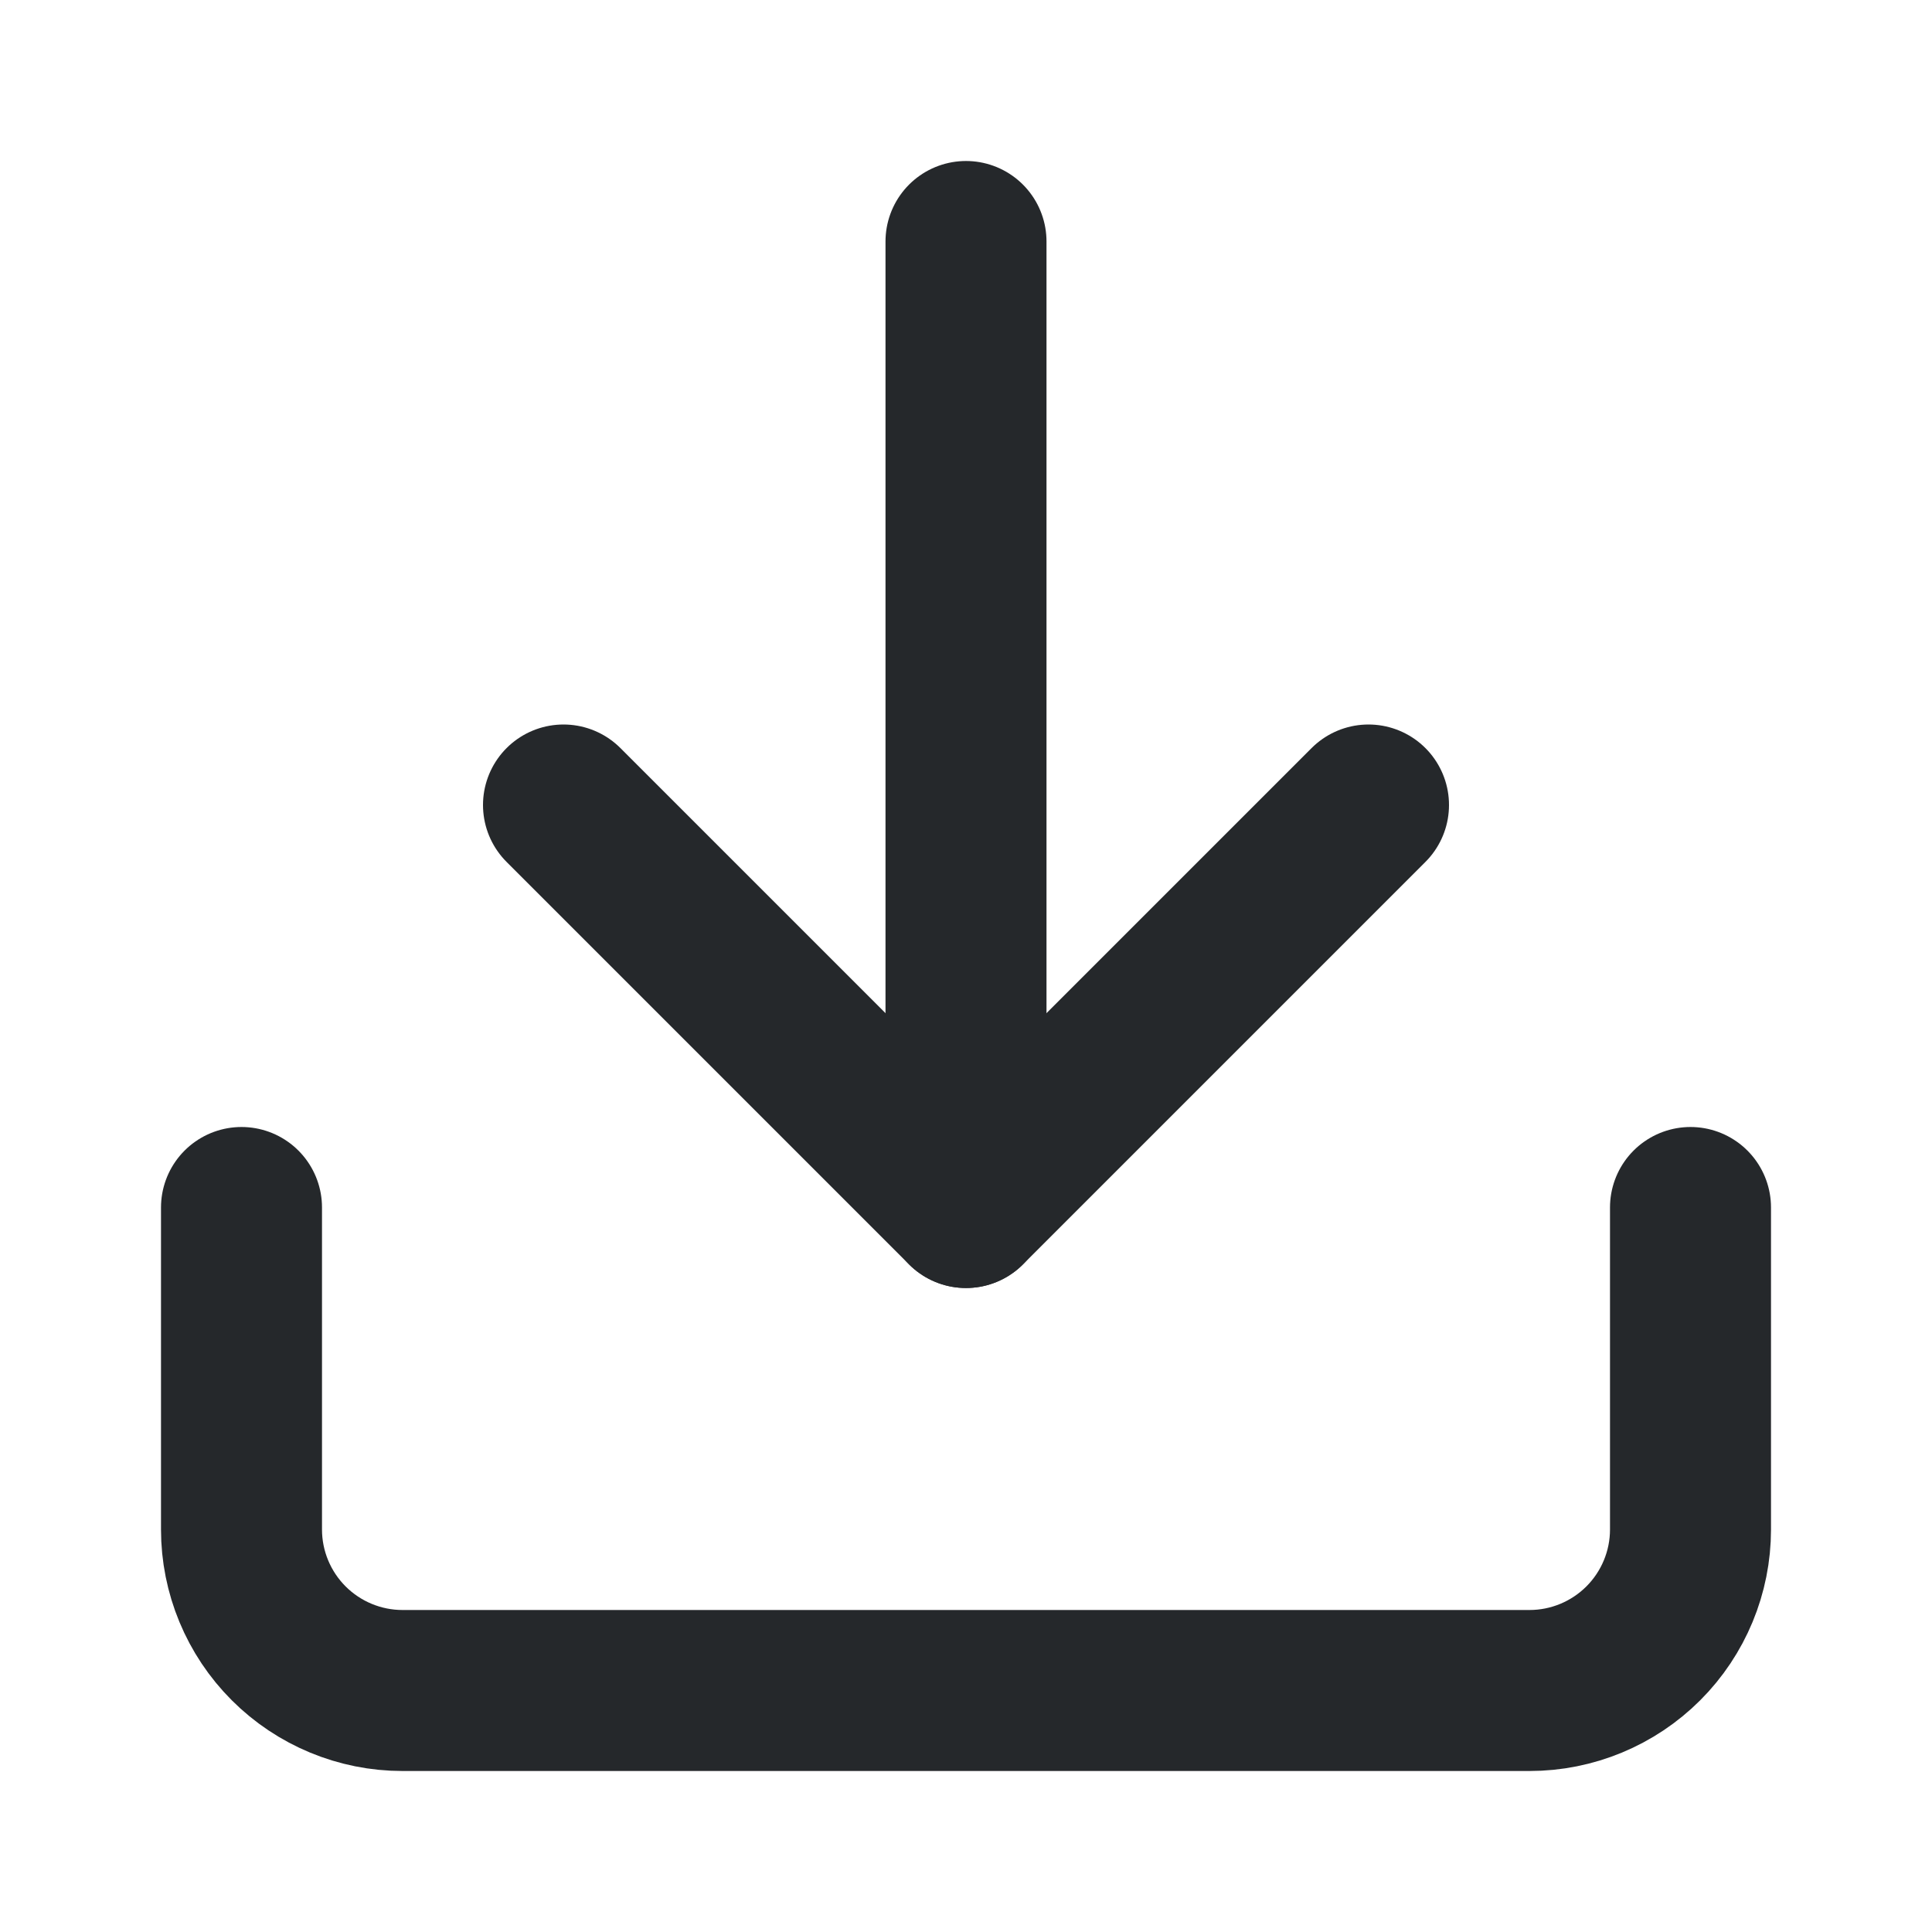
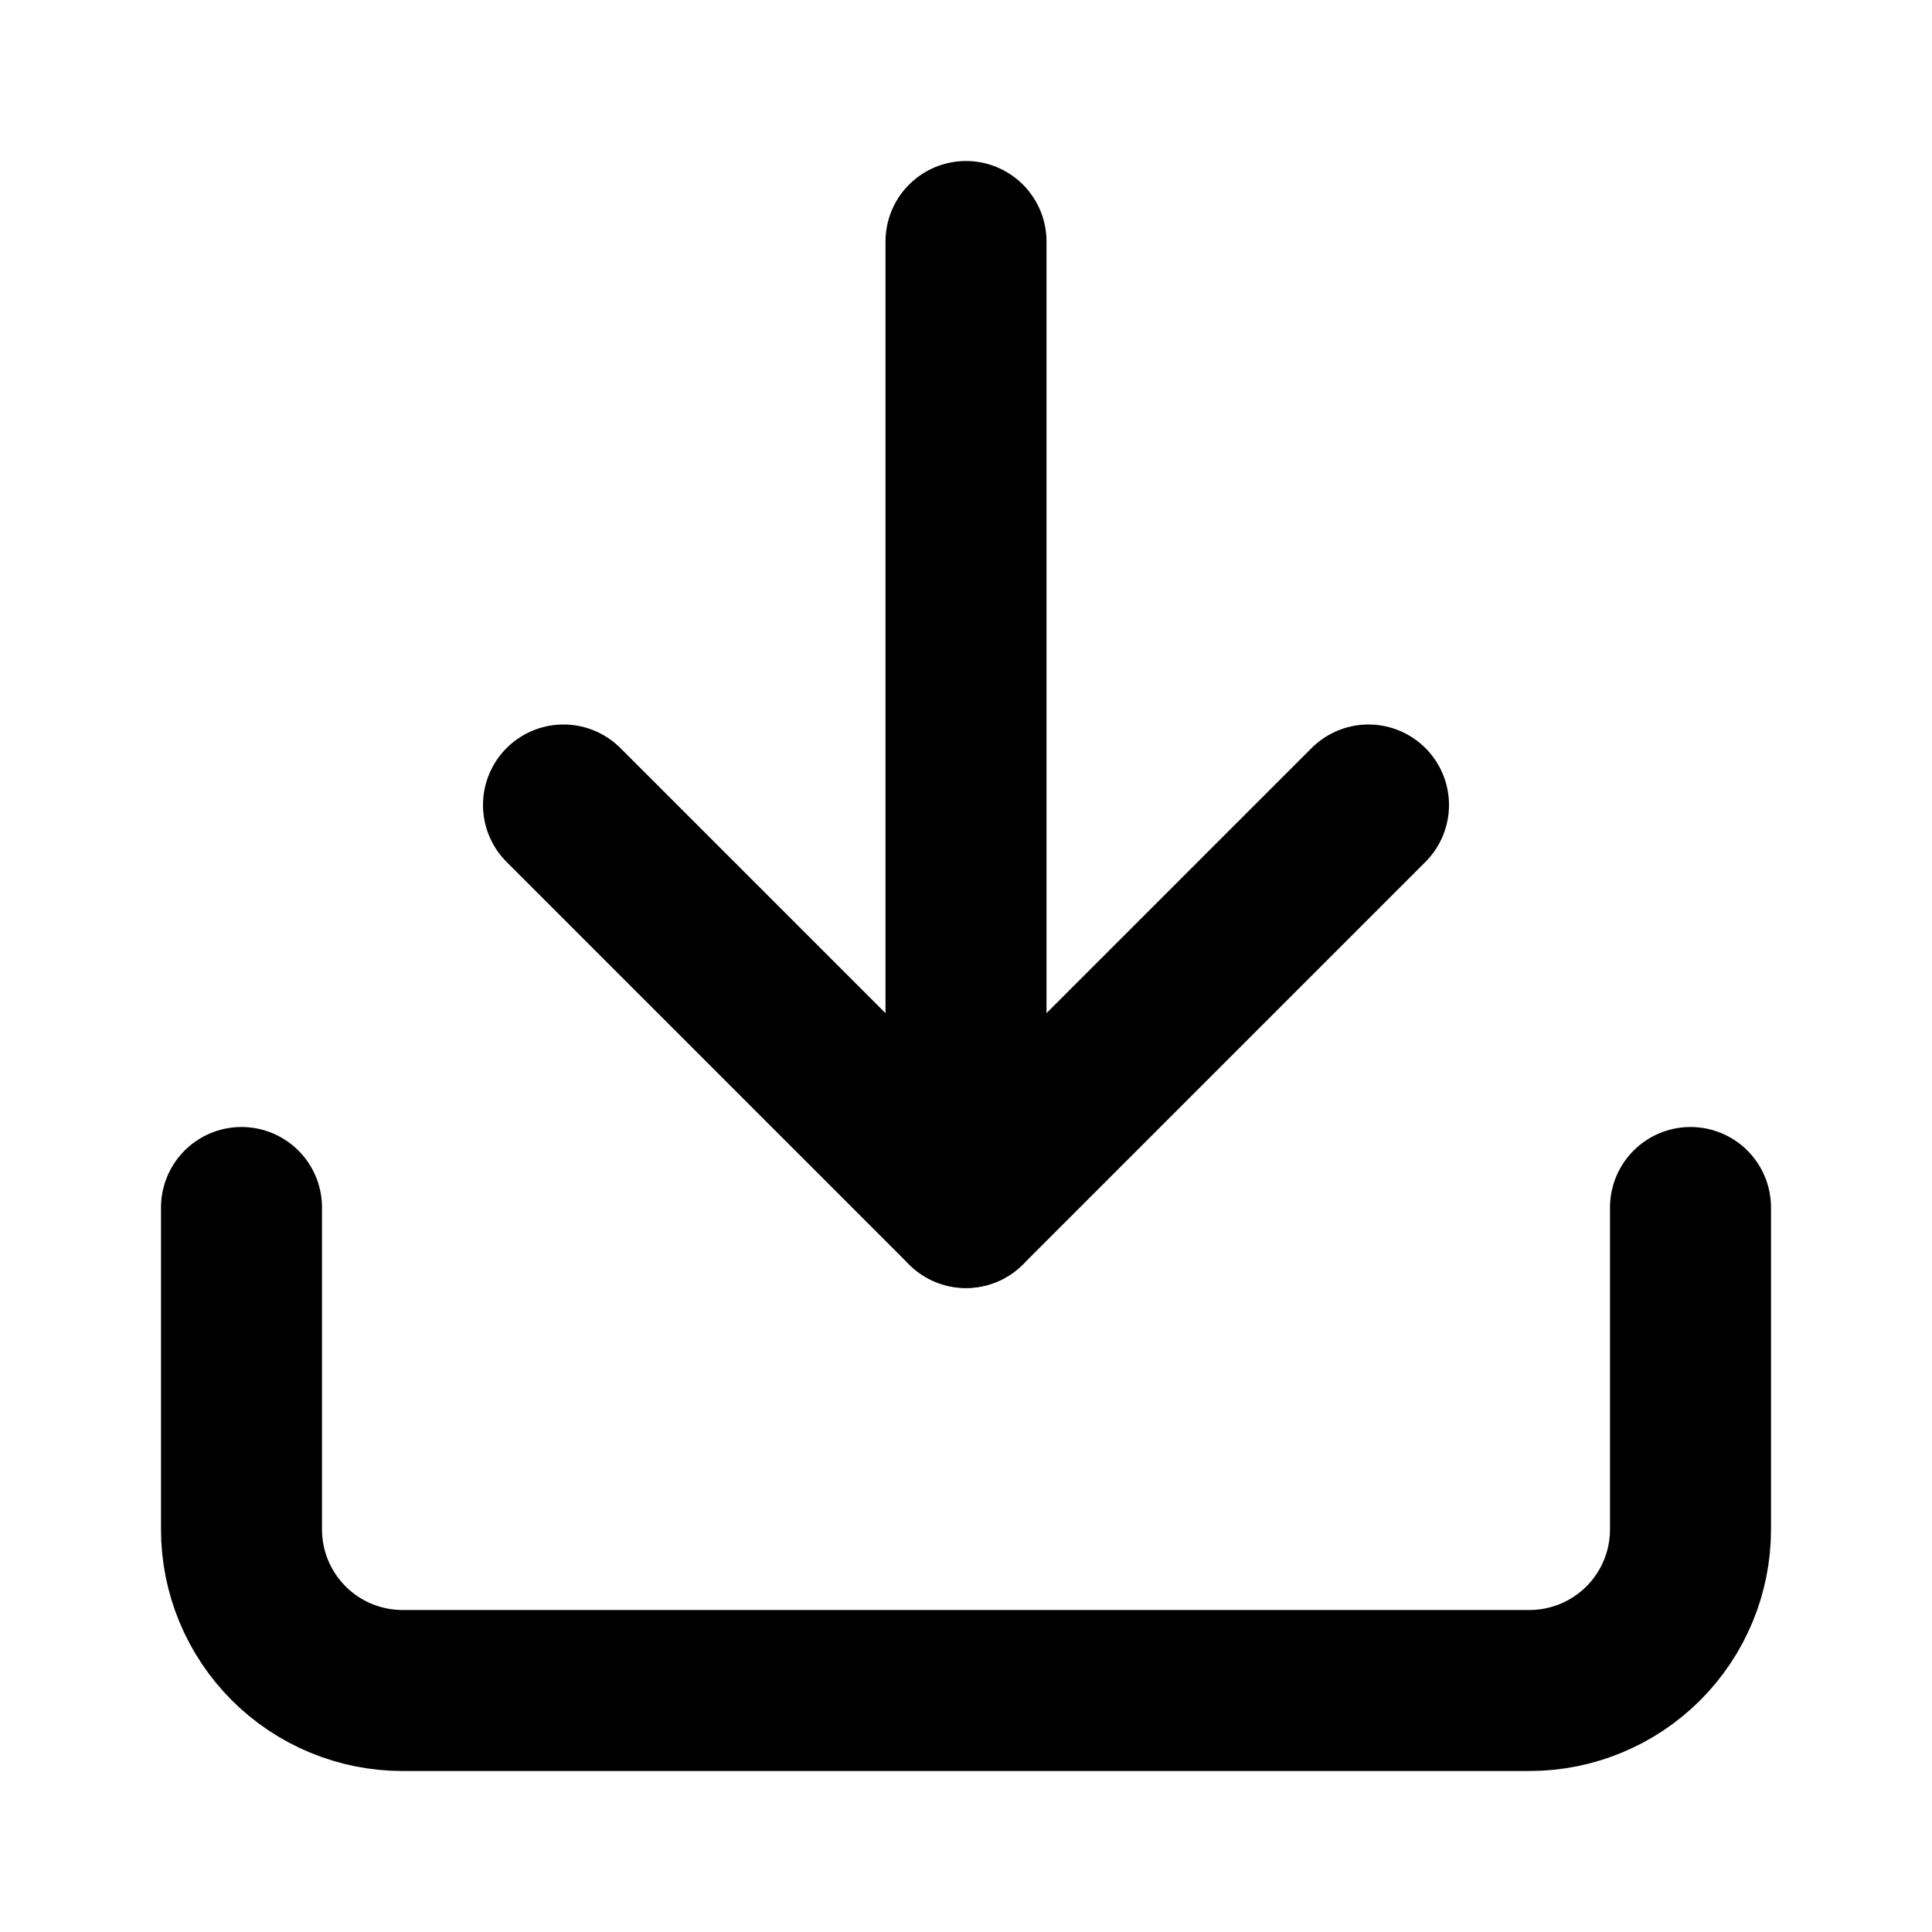
<svg xmlns="http://www.w3.org/2000/svg" fill="none" height="24" viewBox="0 0 24 24" width="24">
-   <g stroke="#25282b" stroke-linecap="round" stroke-linejoin="round" stroke-width="2">
+   <g stroke="currentColor" stroke-linecap="round" stroke-linejoin="round" stroke-width="2">
    <path d="m21 15v4c0 .53-.211 1.039-.586 1.414s-.884.586-1.414.586h-14c-.53 0-1.039-.211-1.414-.586-.375-.375-.586-.884-.586-1.414v-4" />
    <path d="m7 10 5 5 5-5" />
    <path d="m12 15v-12" />
  </g>
</svg>
